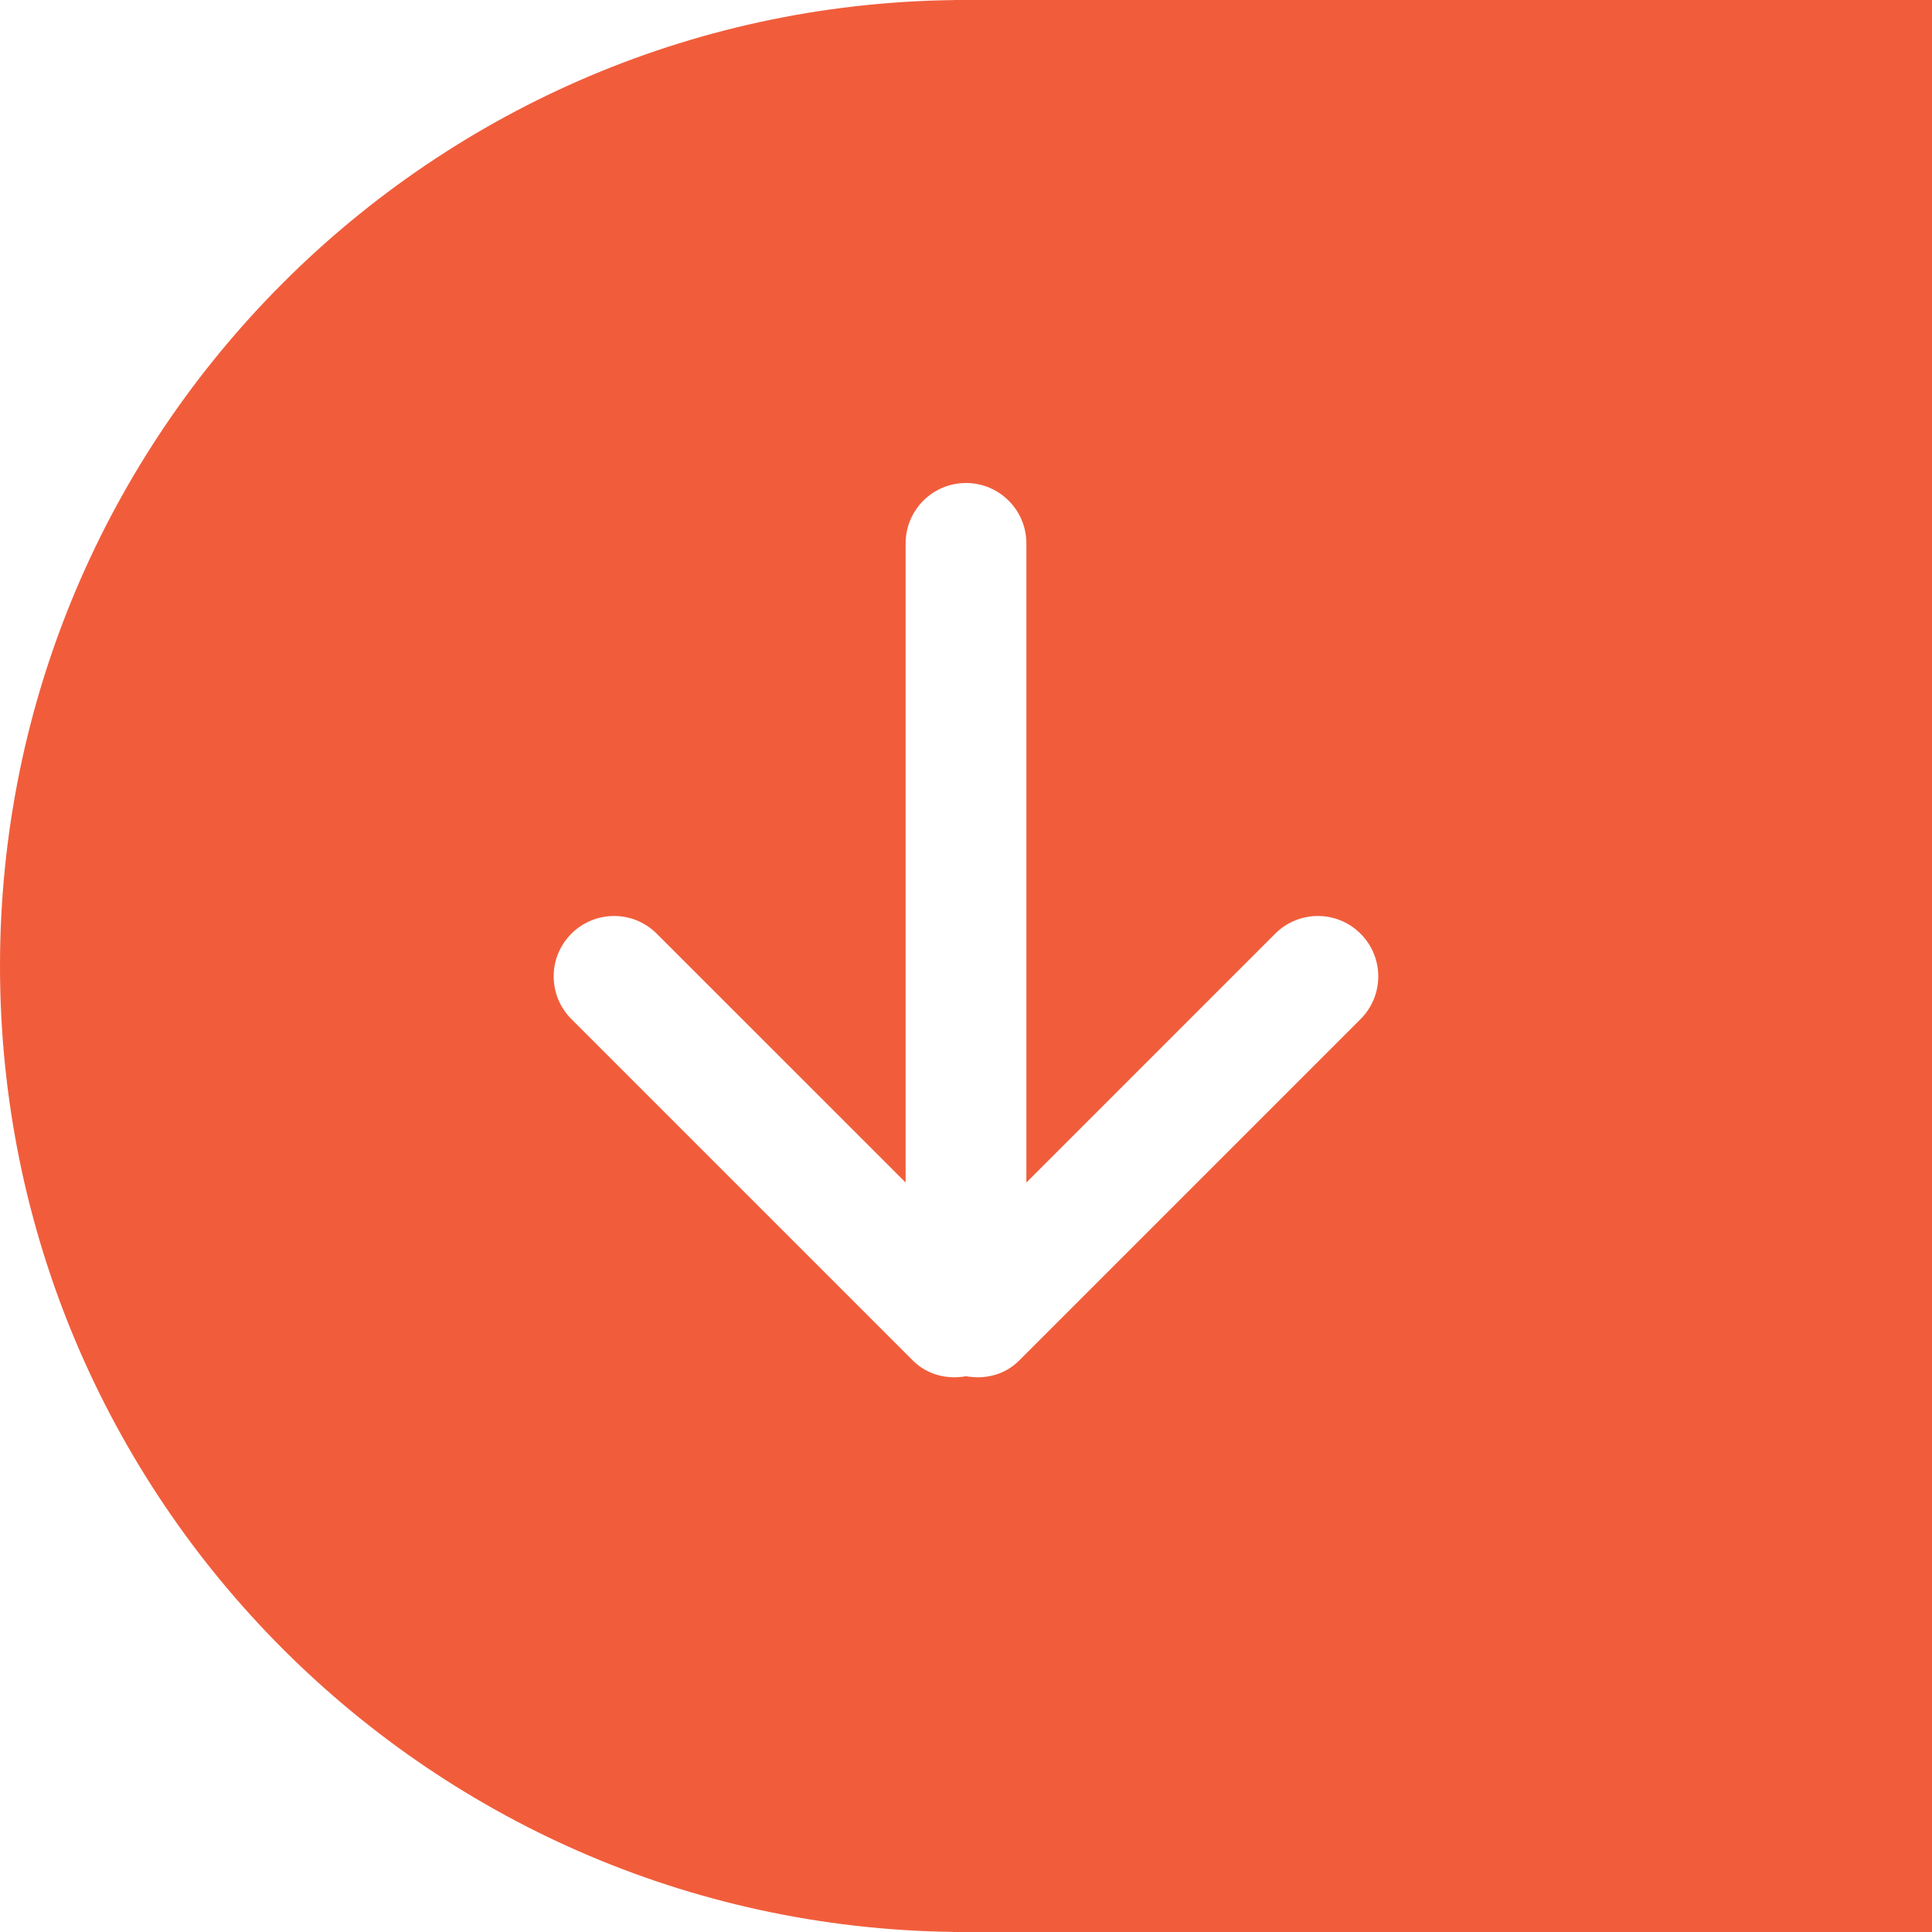
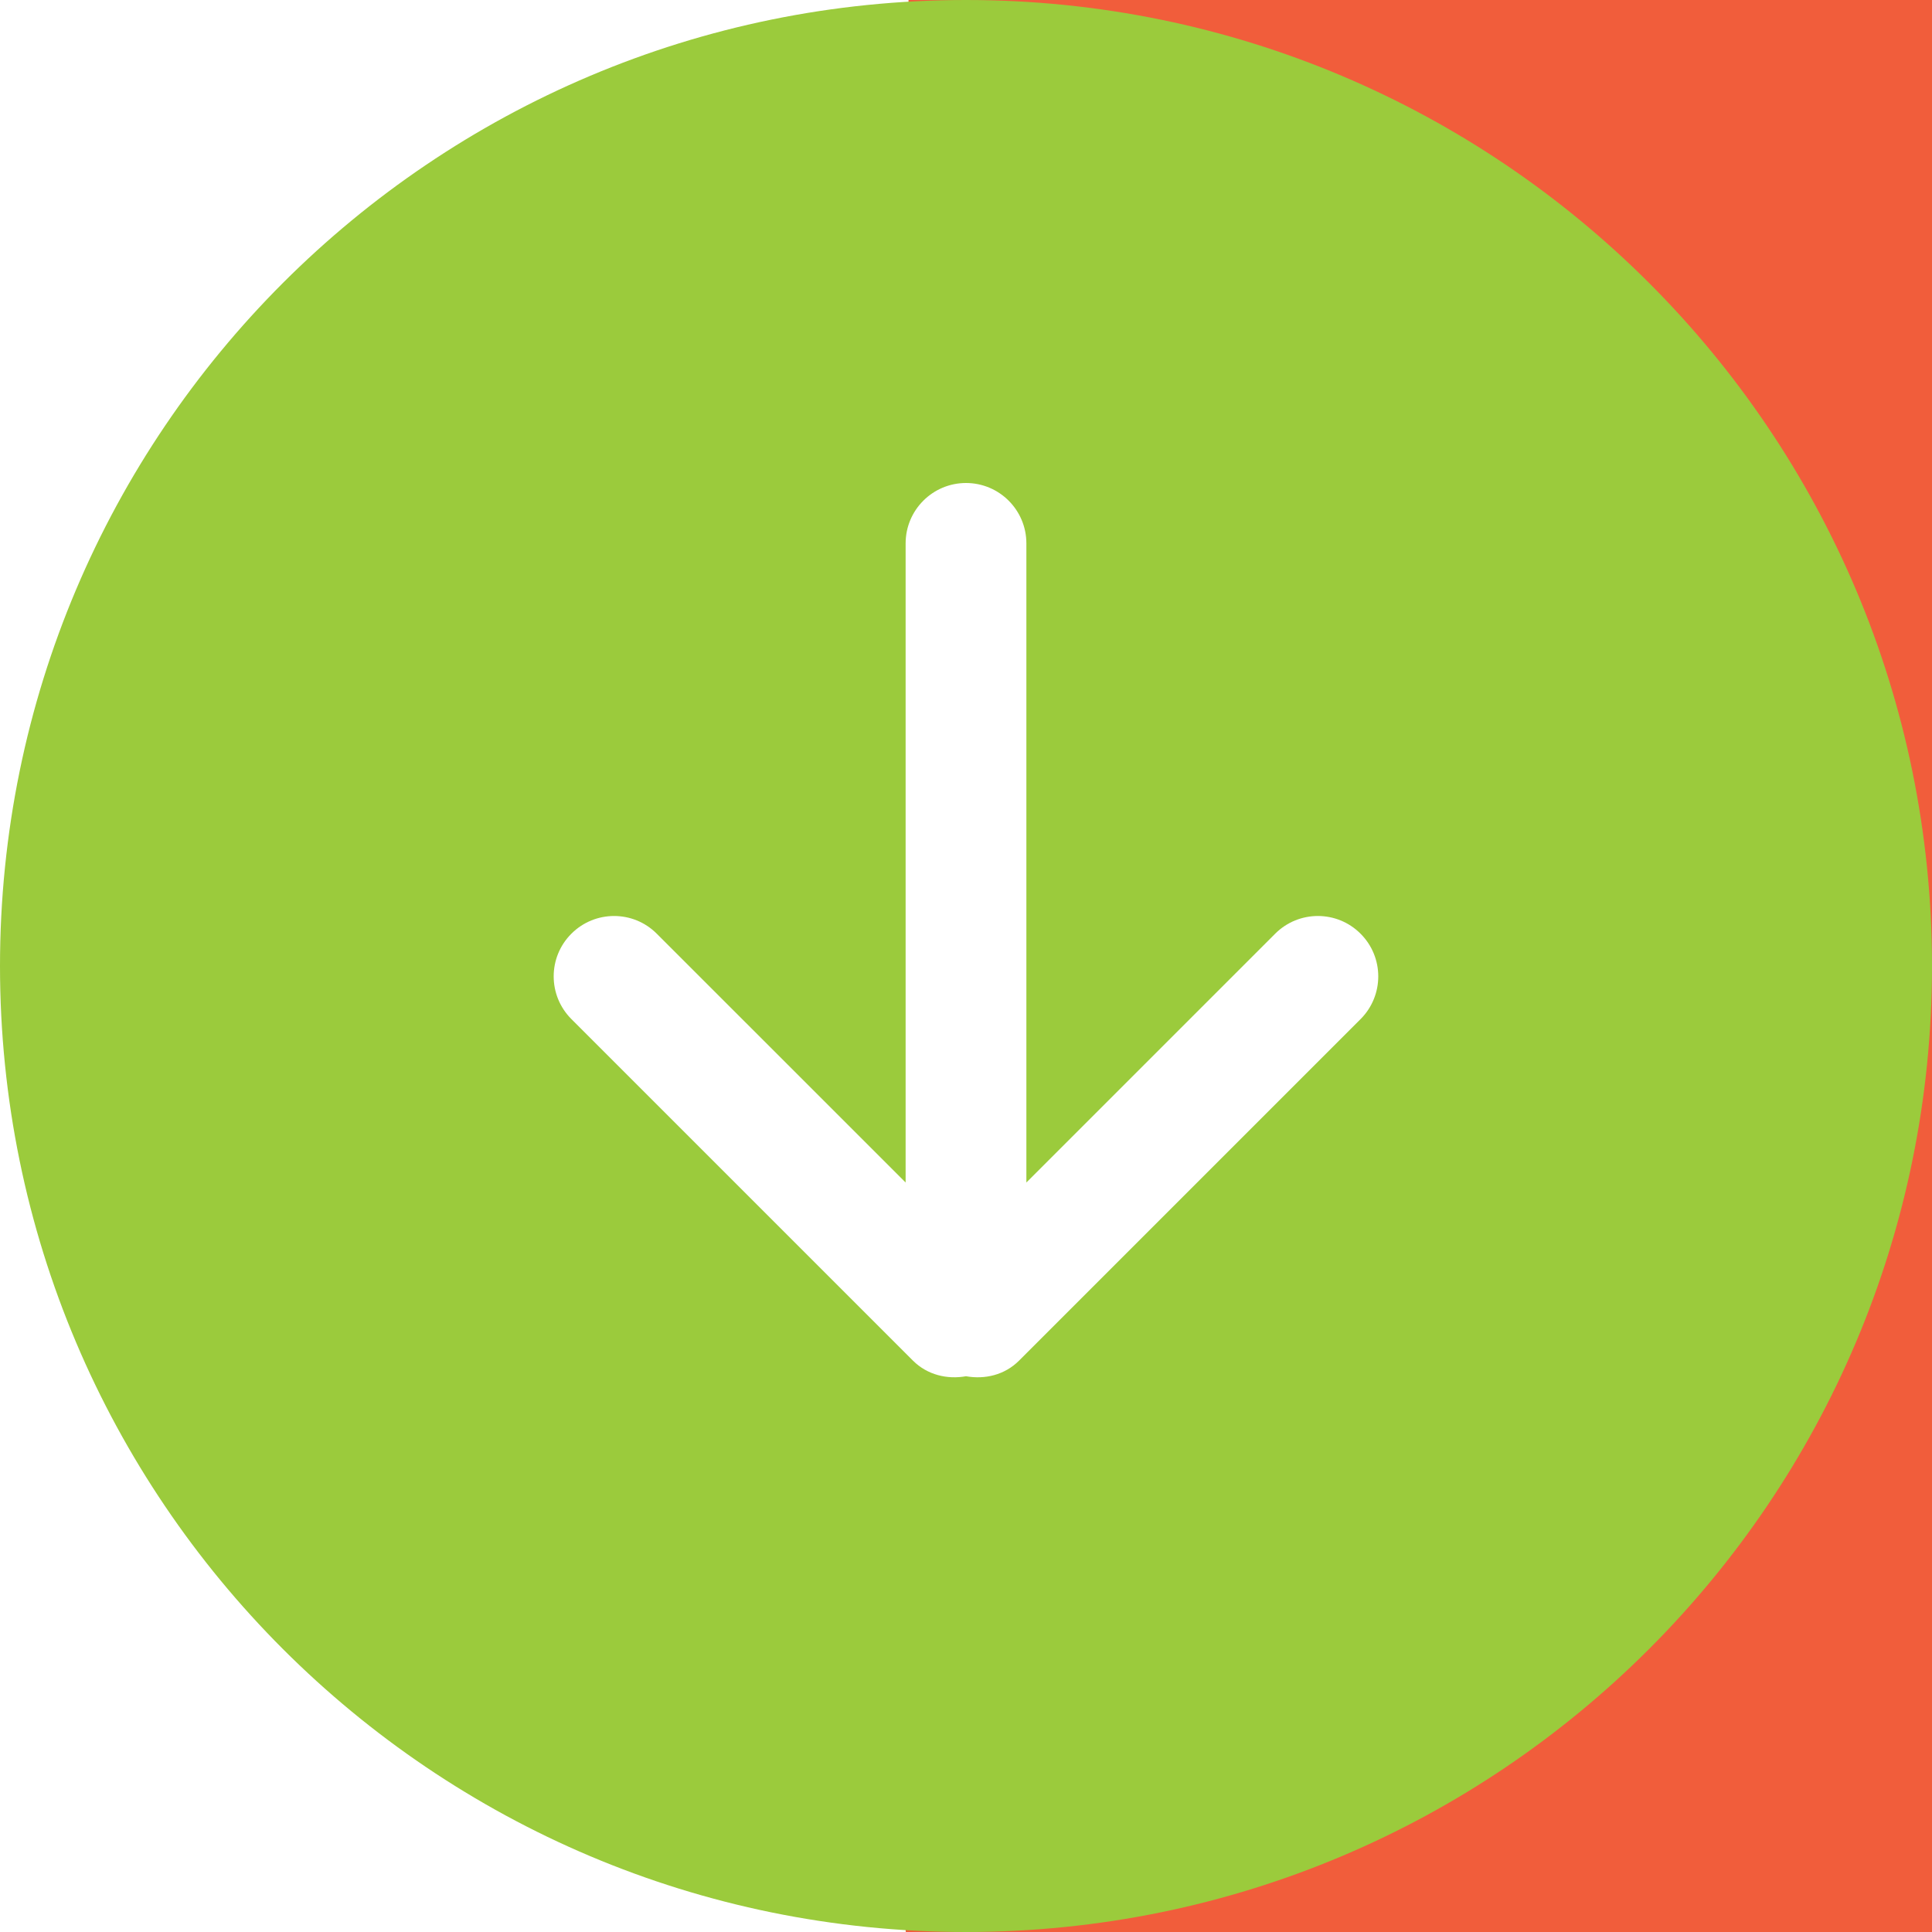
<svg xmlns="http://www.w3.org/2000/svg" xmlns:ns1="http://www.openswatchbook.org/uri/2009/osb" version="1.1" id="Capa_1" x="0px" y="0px" fill="#f15d3b" width="612px" height="612px" viewBox="0 0 612 612" style="enable-background:new 0 0 612 612;" xml:space="preserve">
  <defs id="defs3686">
    <linearGradient id="linearGradient4529" ns1:paint="solid">
      <stop style="stop-color:#0000ff;stop-opacity:1;" offset="0" id="stop4527" />
    </linearGradient>
  </defs>
  <g id="_x37__24_">
-     <path d="M306,0C137.012,0,0,136.992,0,306s137.012,306,306,306s306-137.012,306-306S475.008,0,306,0z M431.001,322.811    l-108.19,108.19c-4.59,4.59-10.862,6.005-16.811,4.953c-5.929,1.052-12.221-0.382-16.811-4.953l-108.19-108.19    c-7.478-7.478-7.478-19.583,0-27.042c7.478-7.478,19.584-7.478,27.043,0l78.833,78.814V172.125    c0-10.557,8.568-19.125,19.125-19.125c10.557,0,19.125,8.568,19.125,19.125v202.457l78.814-78.814    c7.478-7.478,19.584-7.478,27.042,0C438.46,303.227,438.46,315.333,431.001,322.811z" id="path3680" />
-     <path style="color:#000000;font-style:normal;font-variant:normal;font-weight:normal;font-stretch:normal;font-size:medium;line-height:normal;font-family:sans-serif;font-variant-ligatures:normal;font-variant-position:normal;font-variant-caps:normal;font-variant-numeric:normal;font-variant-alternates:normal;font-feature-settings:normal;text-indent:0;text-align:start;text-decoration:none;text-decoration-line:none;text-decoration-style:solid;text-decoration-color:#000000;letter-spacing:normal;word-spacing:normal;text-transform:none;writing-mode:lr-tb;direction:ltr;text-orientation:mixed;dominant-baseline:auto;baseline-shift:baseline;text-anchor:start;white-space:normal;shape-padding:0;clip-rule:nonzero;display:inline;overflow:visible;visibility:visible;opacity:1;isolation:auto;mix-blend-mode:normal;color-interpolation:sRGB;color-interpolation-filters:linearRGB;solid-color:#000000;solid-opacity:1;vector-effect:none;fill:#f15d3b;fill-opacity:1;fill-rule:nonzero;stroke:#f15d3b;stroke-width:8.4;stroke-linecap:butt;stroke-linejoin:miter;stroke-miterlimit:4;stroke-dasharray:none;stroke-dashoffset:0;stroke-opacity:1;color-rendering:auto;image-rendering:auto;shape-rendering:auto;text-rendering:auto;enable-background:accumulate" d="M 692.473,-104.018 307.74,-64.111 305.688,52.861 506.676,306.904 414.006,515.668 302.607,558.592 l 0.021,0.367 6.154,97.443 407.197,-12.277 z m -0.965,1.104 23.441,746.07 -405.229,12.217 -6.07,-96.111 L 414.75,516.453 507.836,306.756 306.693,52.521 308.725,-63.209 Z" id="path3694" />
-     <path style="fill:#f15d3b;fill-opacity:1;fill-rule:nonzero;stroke:#f15d3b;stroke-width:8.573;stroke-miterlimit:4;stroke-dasharray:none;stroke-opacity:1" d="m 313.31,638.26 c -0.372,-6.596 -0.945,-15.016 -1.274,-18.711 l -0.599,-6.718 16.1,-1.237 c 76.922,-5.911 145.202,-37.771 198.523,-92.633 37.641,-38.729 64.459,-87.13 77.398,-139.687 6.324,-25.687 8.601,-45.349 8.568,-73.996 -0.026,-23.526 -1.547,-39.188 -5.896,-60.743 C 585.399,141.812 511.955,55.939 413.22,18.98 383.967,8.03 344.85,0.108 320.035,0.108 h -7.464 l 0.313,-29.005 c 0.172,-15.953 0.592,-29.282 0.932,-29.622 0.34,-0.339 64.87,-7.277 143.399,-15.416 78.529,-8.139 162.288,-16.829 186.13,-19.311 23.843,-2.482 43.432,-4.423 43.533,-4.315 0.446,0.481 23.214,735.521 22.795,735.895 -0.258,0.23 -56.962,2.11 -126.008,4.177 -69.046,2.067 -154.244,4.65 -189.328,5.741 -35.084,1.091 -67.516,1.987 -72.071,1.991 l -8.281,0.008 z" id="path4533" />
+     <path style="fill:#f15d3b;fill-opacity:1;fill-rule:nonzero;stroke:#f15d3b;stroke-width:8.818;stroke-miterlimit:4;stroke-dasharray:none;stroke-opacity:1" d="m 292.986,633.288 c -0.396,-6.542 -1.008,-14.894 -1.359,-18.559 l -0.639,-6.664 3.905,-31.846 c 10.013,-81.651 92.63,-51.754 149.508,-106.172 40.152,-38.416 63.656,-34.372 77.458,-86.503 6.746,-25.479 10.195,-40.899 10.161,-69.314 -0.028,-23.336 -1.65,-40.912 -6.29,-62.292 C 503.616,150.046 469.16,101.611 363.839,64.952 332.634,54.091 293.699,58.406 293.015,31.944 L 292.197,0.304 292.532,-28.465 c 0.184,-15.823 0.631,-29.045 0.994,-29.382 0.363,-0.337 69.198,-7.218 152.966,-15.291 83.768,-8.073 173.114,-16.693 198.547,-19.154 25.433,-2.462 58.577,-0.305 77.056,8.988 106.622,53.55 23.742,726.502 23.295,726.873 -0.276,0.229 -130.165,56.187 -203.817,58.237 -73.652,2.05 -143.1,-6.614 -180.525,-5.533 -37.425,1.082 -62.835,6.053 -67.693,6.058 l 0.352,-57.148 z" id="path4533" />
+     <path d="M306,0C137.012,0,0,136.992,0,306s137.012,306,306,306s306-137.012,306-306S475.008,0,306,0z M431.001,322.811    l-108.19,108.19c-4.59,4.59-10.862,6.005-16.811,4.953c-5.929,1.052-12.221-0.382-16.811-4.953l-108.19-108.19    c-7.478-7.478-7.478-19.583,0-27.042c7.478-7.478,19.584-7.478,27.043,0l78.833,78.814V172.125    c0-10.557,8.568-19.125,19.125-19.125c10.557,0,19.125,8.568,19.125,19.125v202.457l78.814-78.814    c7.478-7.478,19.584-7.478,27.042,0C438.46,303.227,438.46,315.333,431.001,322.811z" id="path3680" style="fill:#9bcb3c;fill-opacity:1" />
+     <path style="color:#000000;font-style:normal;font-variant:normal;font-weight:normal;font-stretch:normal;font-size:medium;line-height:normal;font-family:sans-serif;font-variant-ligatures:normal;font-variant-position:normal;font-variant-caps:normal;font-variant-numeric:normal;font-variant-alternates:normal;font-feature-settings:normal;text-indent:0;text-align:start;text-decoration:none;text-decoration-line:none;text-decoration-style:solid;text-decoration-color:#000000;letter-spacing:normal;word-spacing:normal;text-transform:none;writing-mode:lr-tb;direction:ltr;text-orientation:mixed;dominant-baseline:auto;baseline-shift:baseline;text-anchor:start;white-space:normal;shape-padding:0;clip-rule:nonzero;display:inline;overflow:visible;visibility:visible;opacity:1;isolation:auto;mix-blend-mode:normal;color-interpolation:sRGB;color-interpolation-filters:linearRGB;solid-color:#000000;solid-opacity:1;vector-effect:none;fill:none;fill-opacity:1;fill-rule:nonzero;stroke:none;stroke-width:8.4;stroke-linecap:butt;stroke-linejoin:miter;stroke-miterlimit:4;stroke-dasharray:none;stroke-dashoffset:0;stroke-opacity:1;color-rendering:auto;image-rendering:auto;shape-rendering:auto;text-rendering:auto;enable-background:accumulate" d="M 692.473,-104.018 307.74,-64.111 305.688,52.861 506.676,306.904 414.006,515.668 302.607,558.592 l 0.021,0.367 6.154,97.443 407.197,-12.277 z m -0.965,1.104 23.441,746.07 -405.229,12.217 -6.07,-96.111 L 414.75,516.453 507.836,306.756 306.693,52.521 308.725,-63.209 Z" id="path3694" />
  </g>
</svg>
